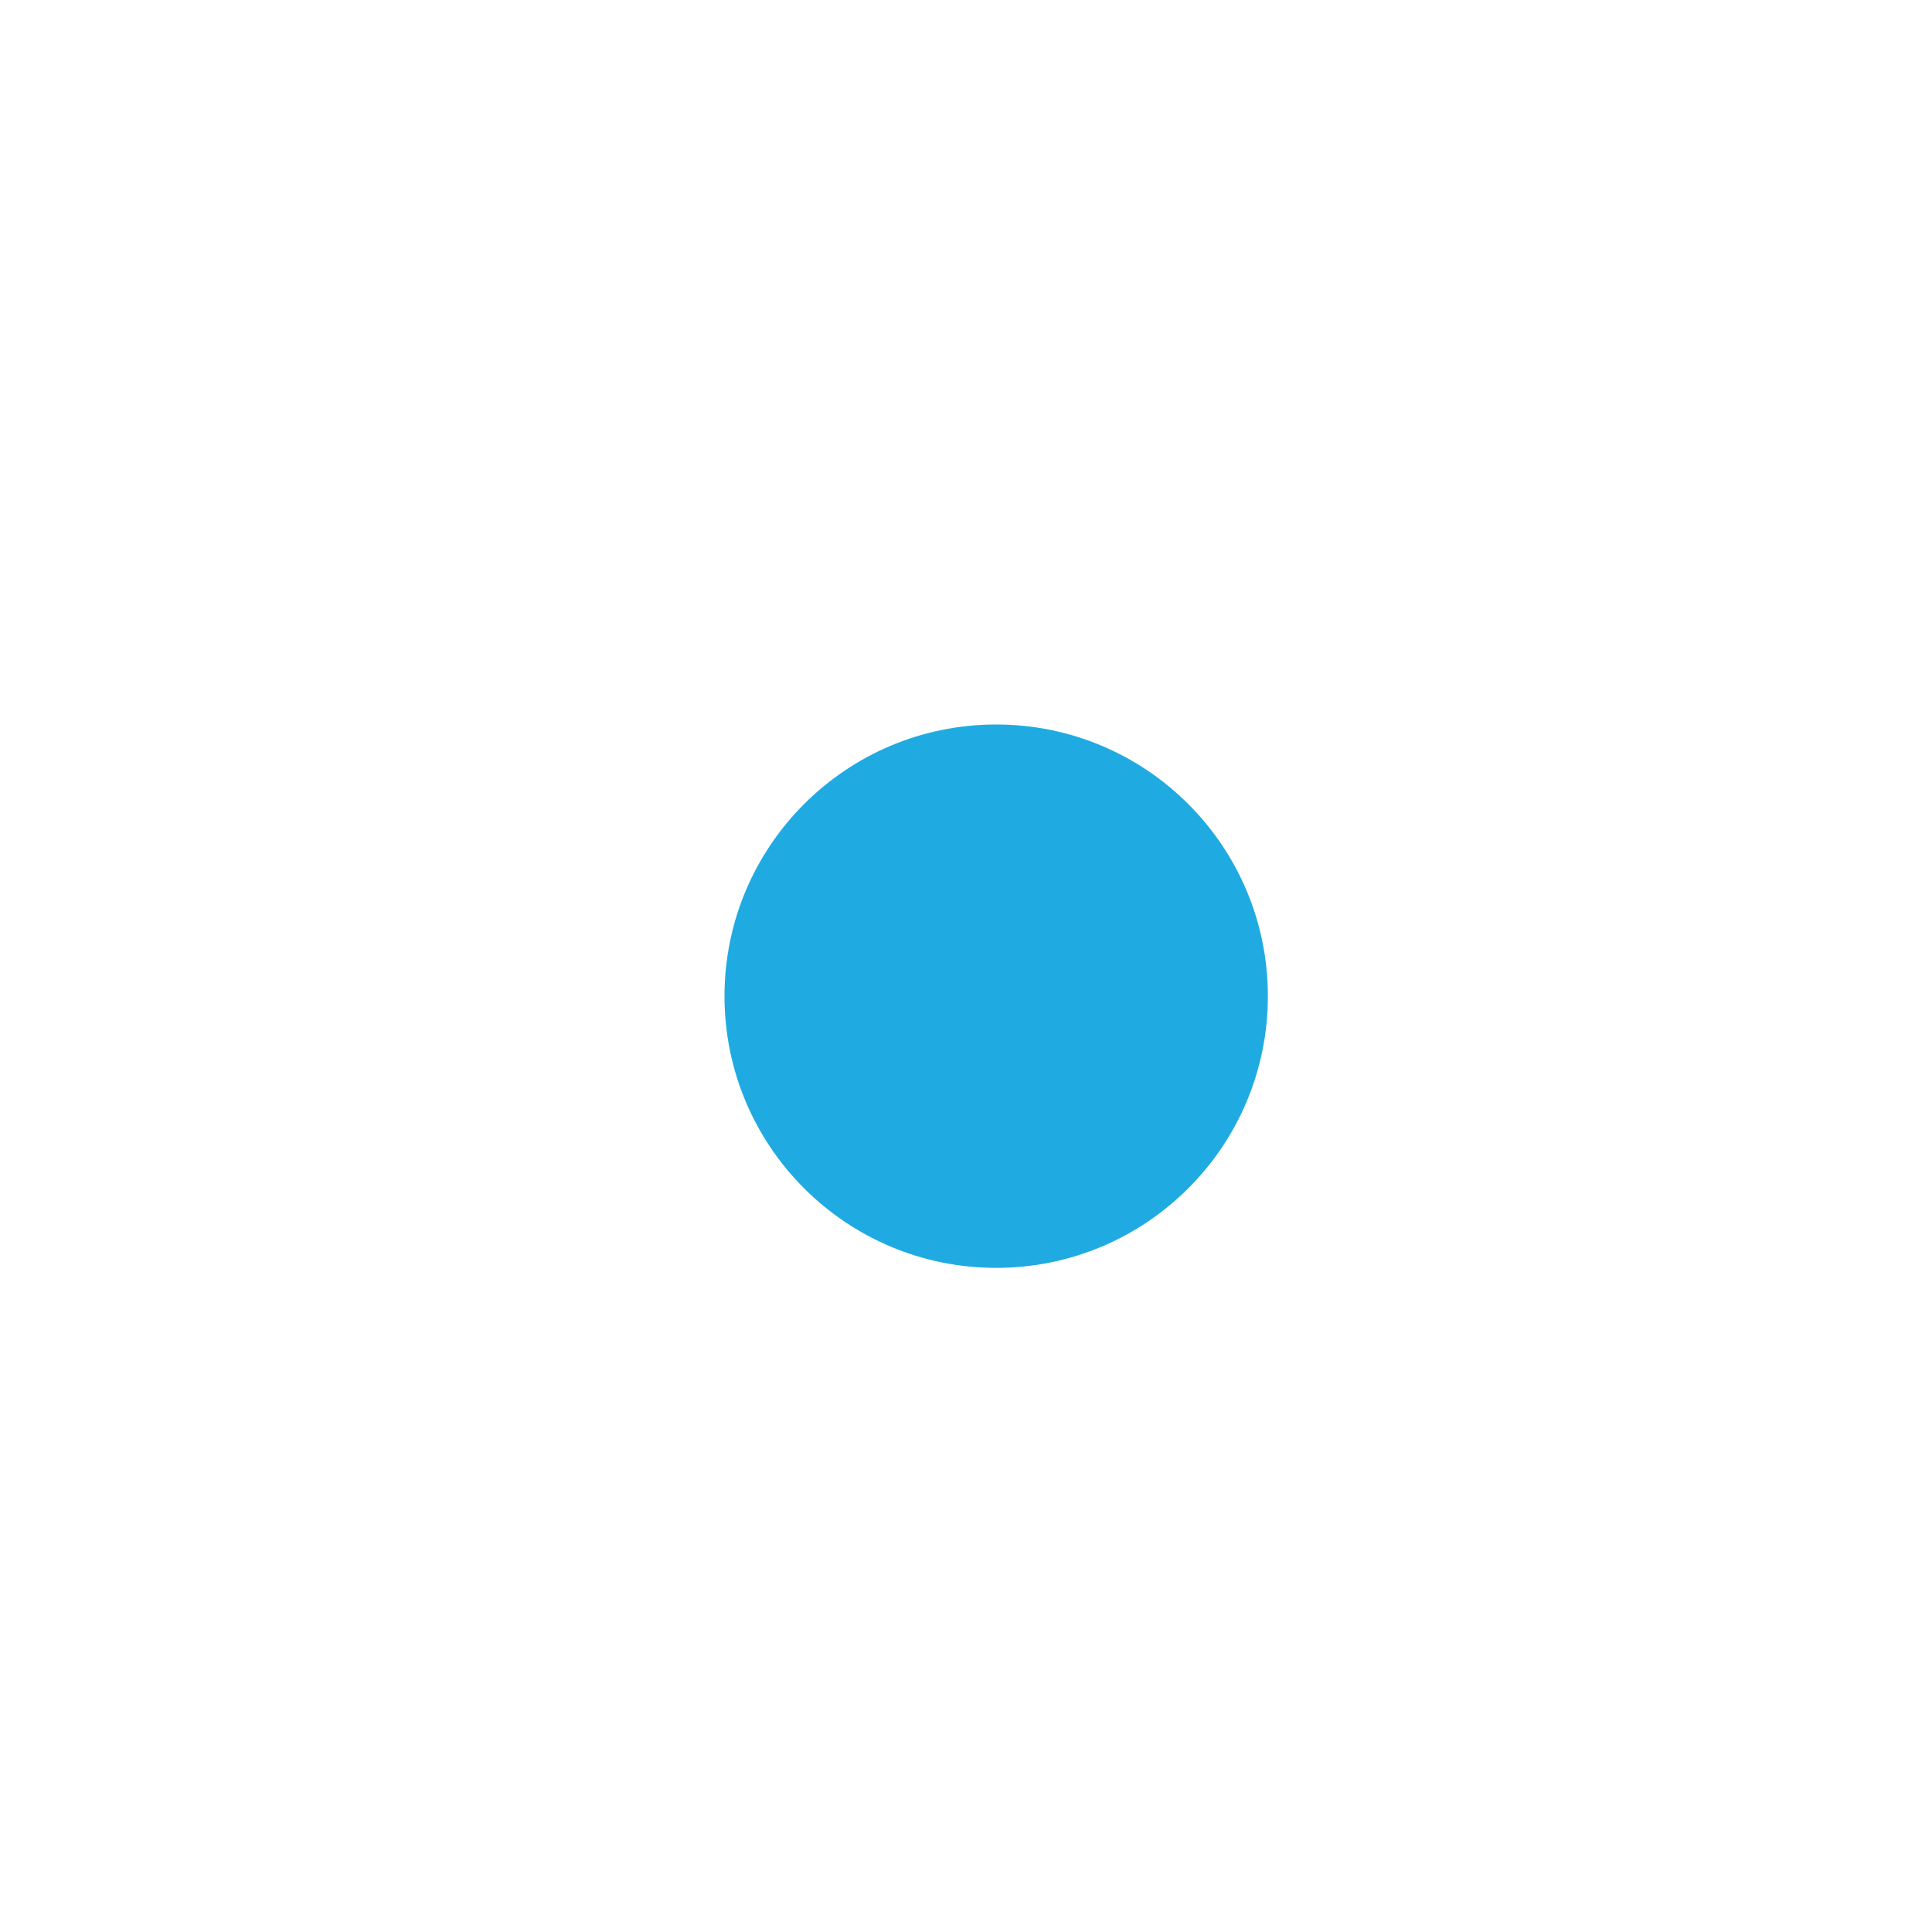
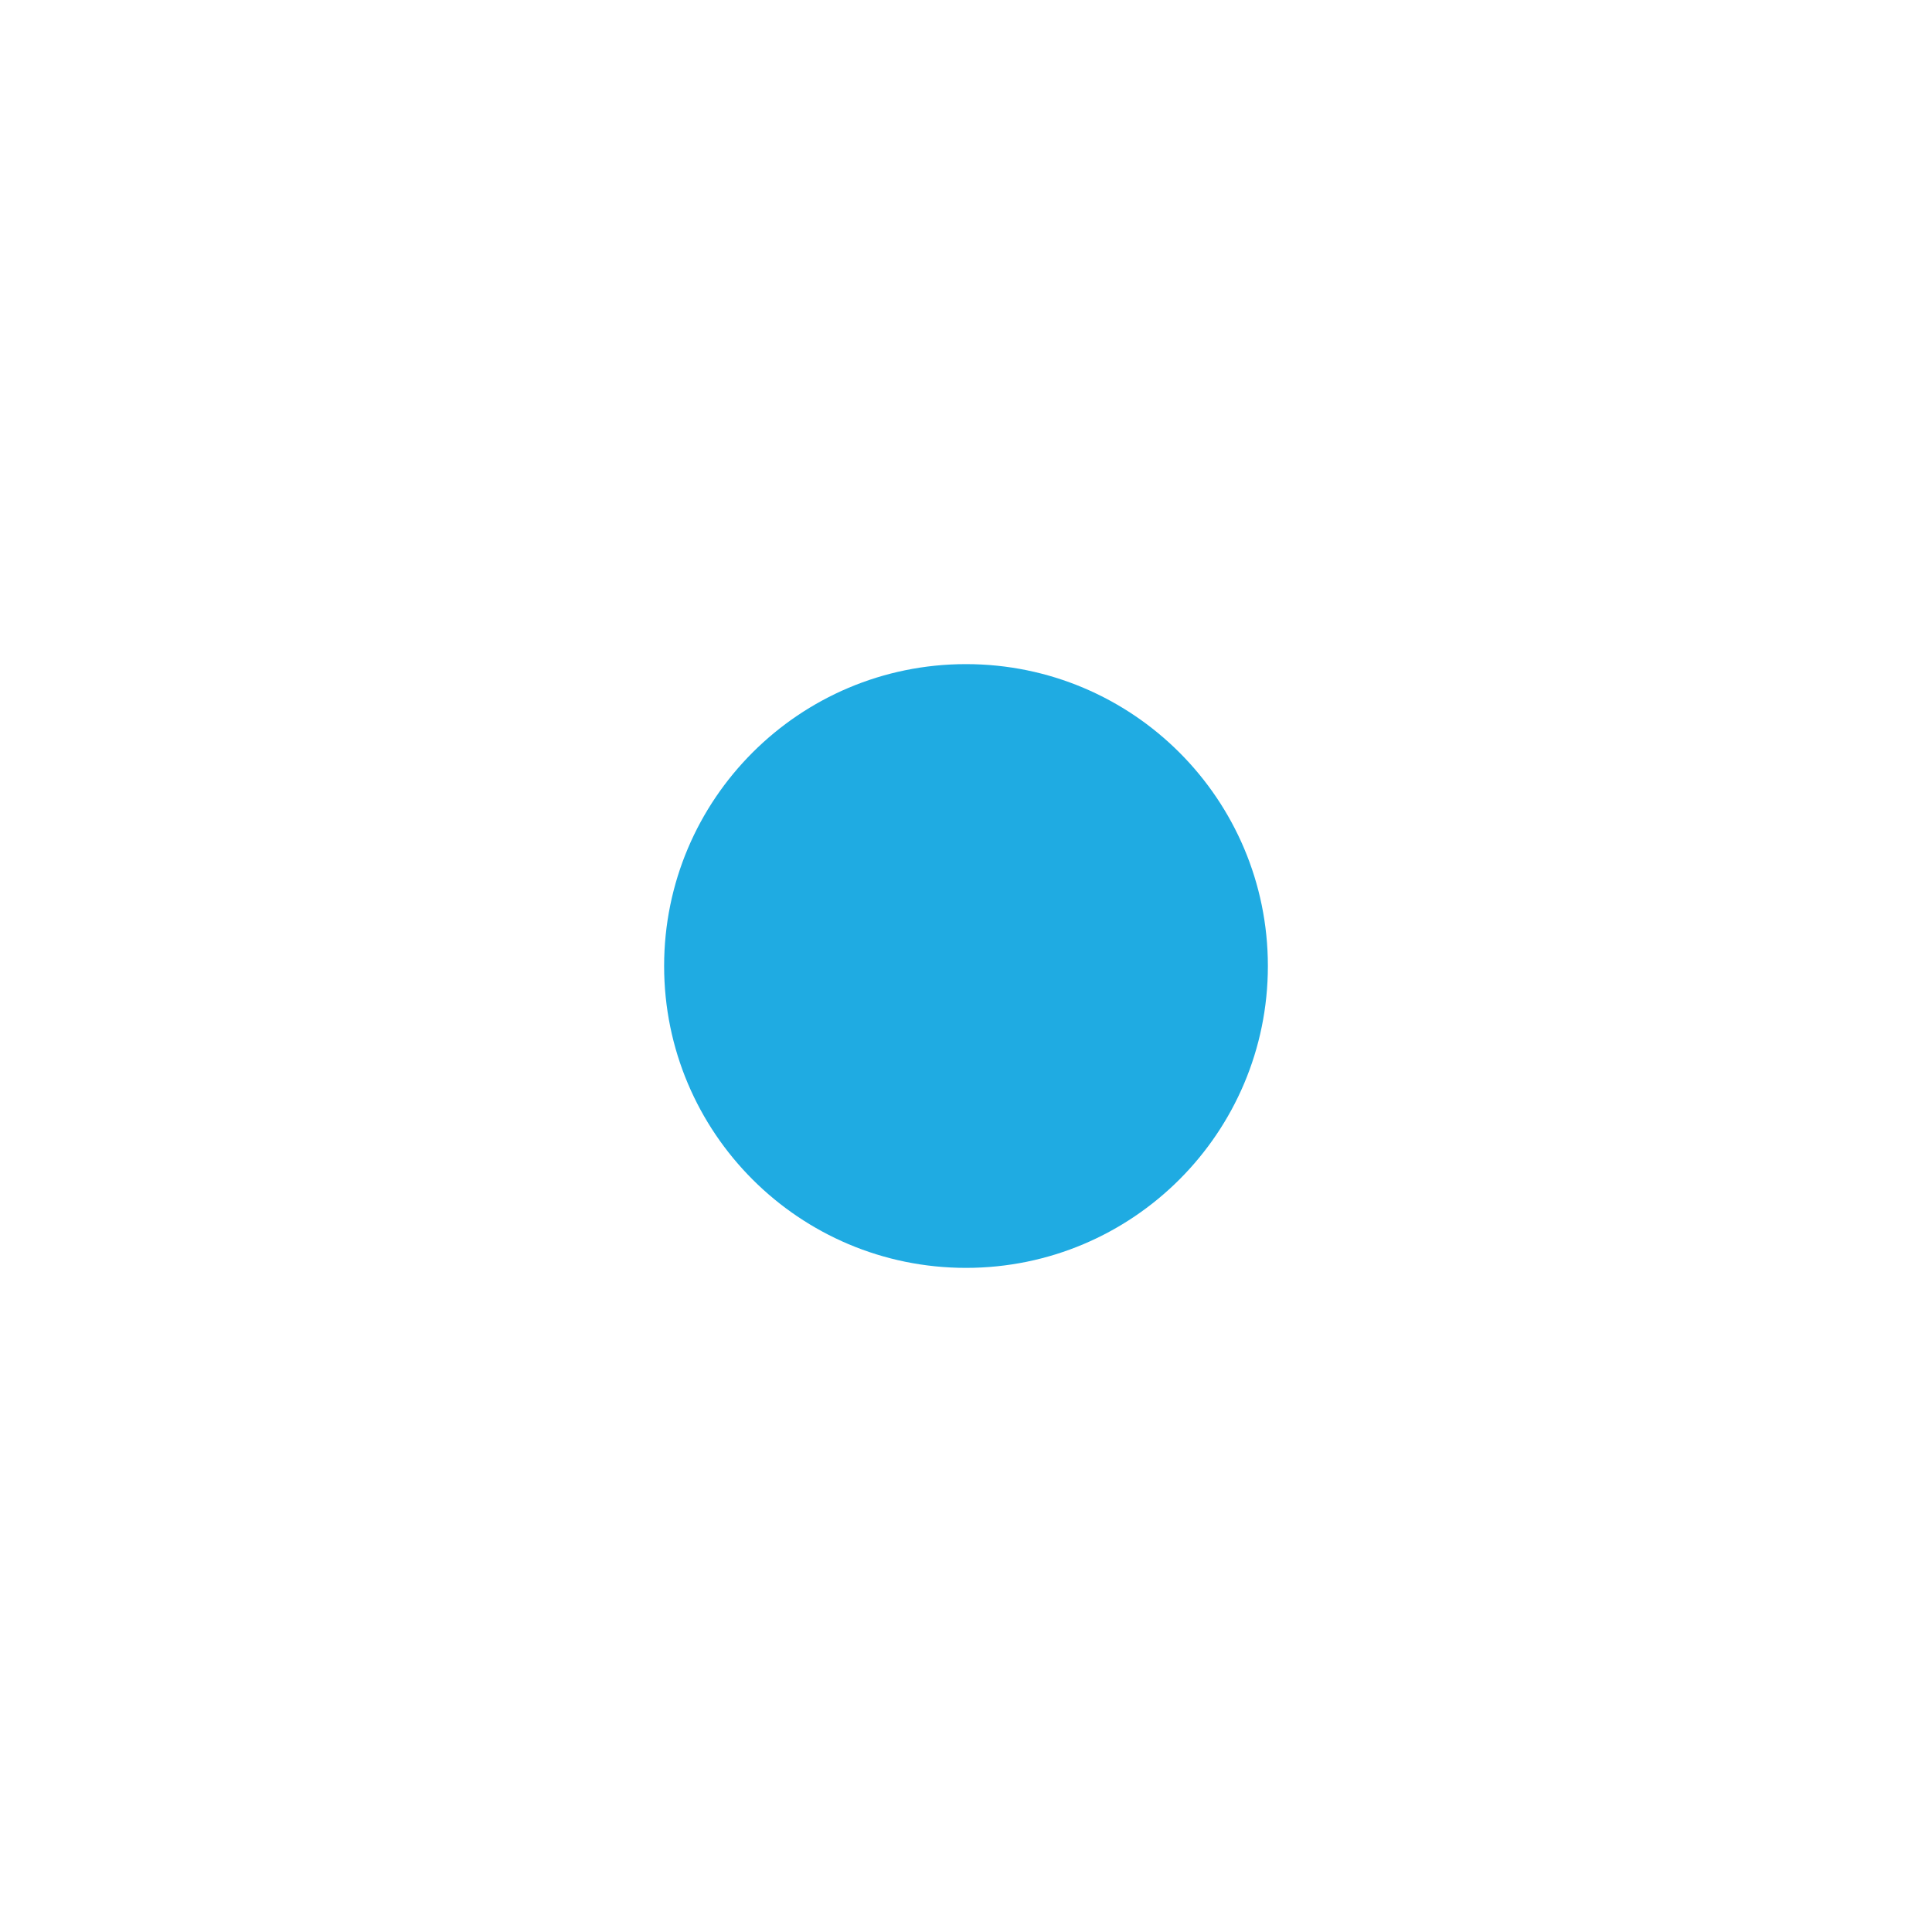
<svg xmlns="http://www.w3.org/2000/svg" version="1.1" id="Layer_1" x="0px" y="0px" viewBox="0 0 32 32" style="enable-background:new 0 0 32 32;" xml:space="preserve">
  <style type="text/css">
	.st0{fill-rule:evenodd;clip-rule:evenodd;fill:#1FABE2;}
</style>
  <g id="Ellipse_1_copy">
    <g>
      <g id="Ellipse_2">
        <g>
-           <circle class="st0" cx="16.5" cy="16.5" r="4.5" />
+           <circle class="st0" cx="16" cy="16" r="5" />
        </g>
      </g>
    </g>
  </g>
</svg>
